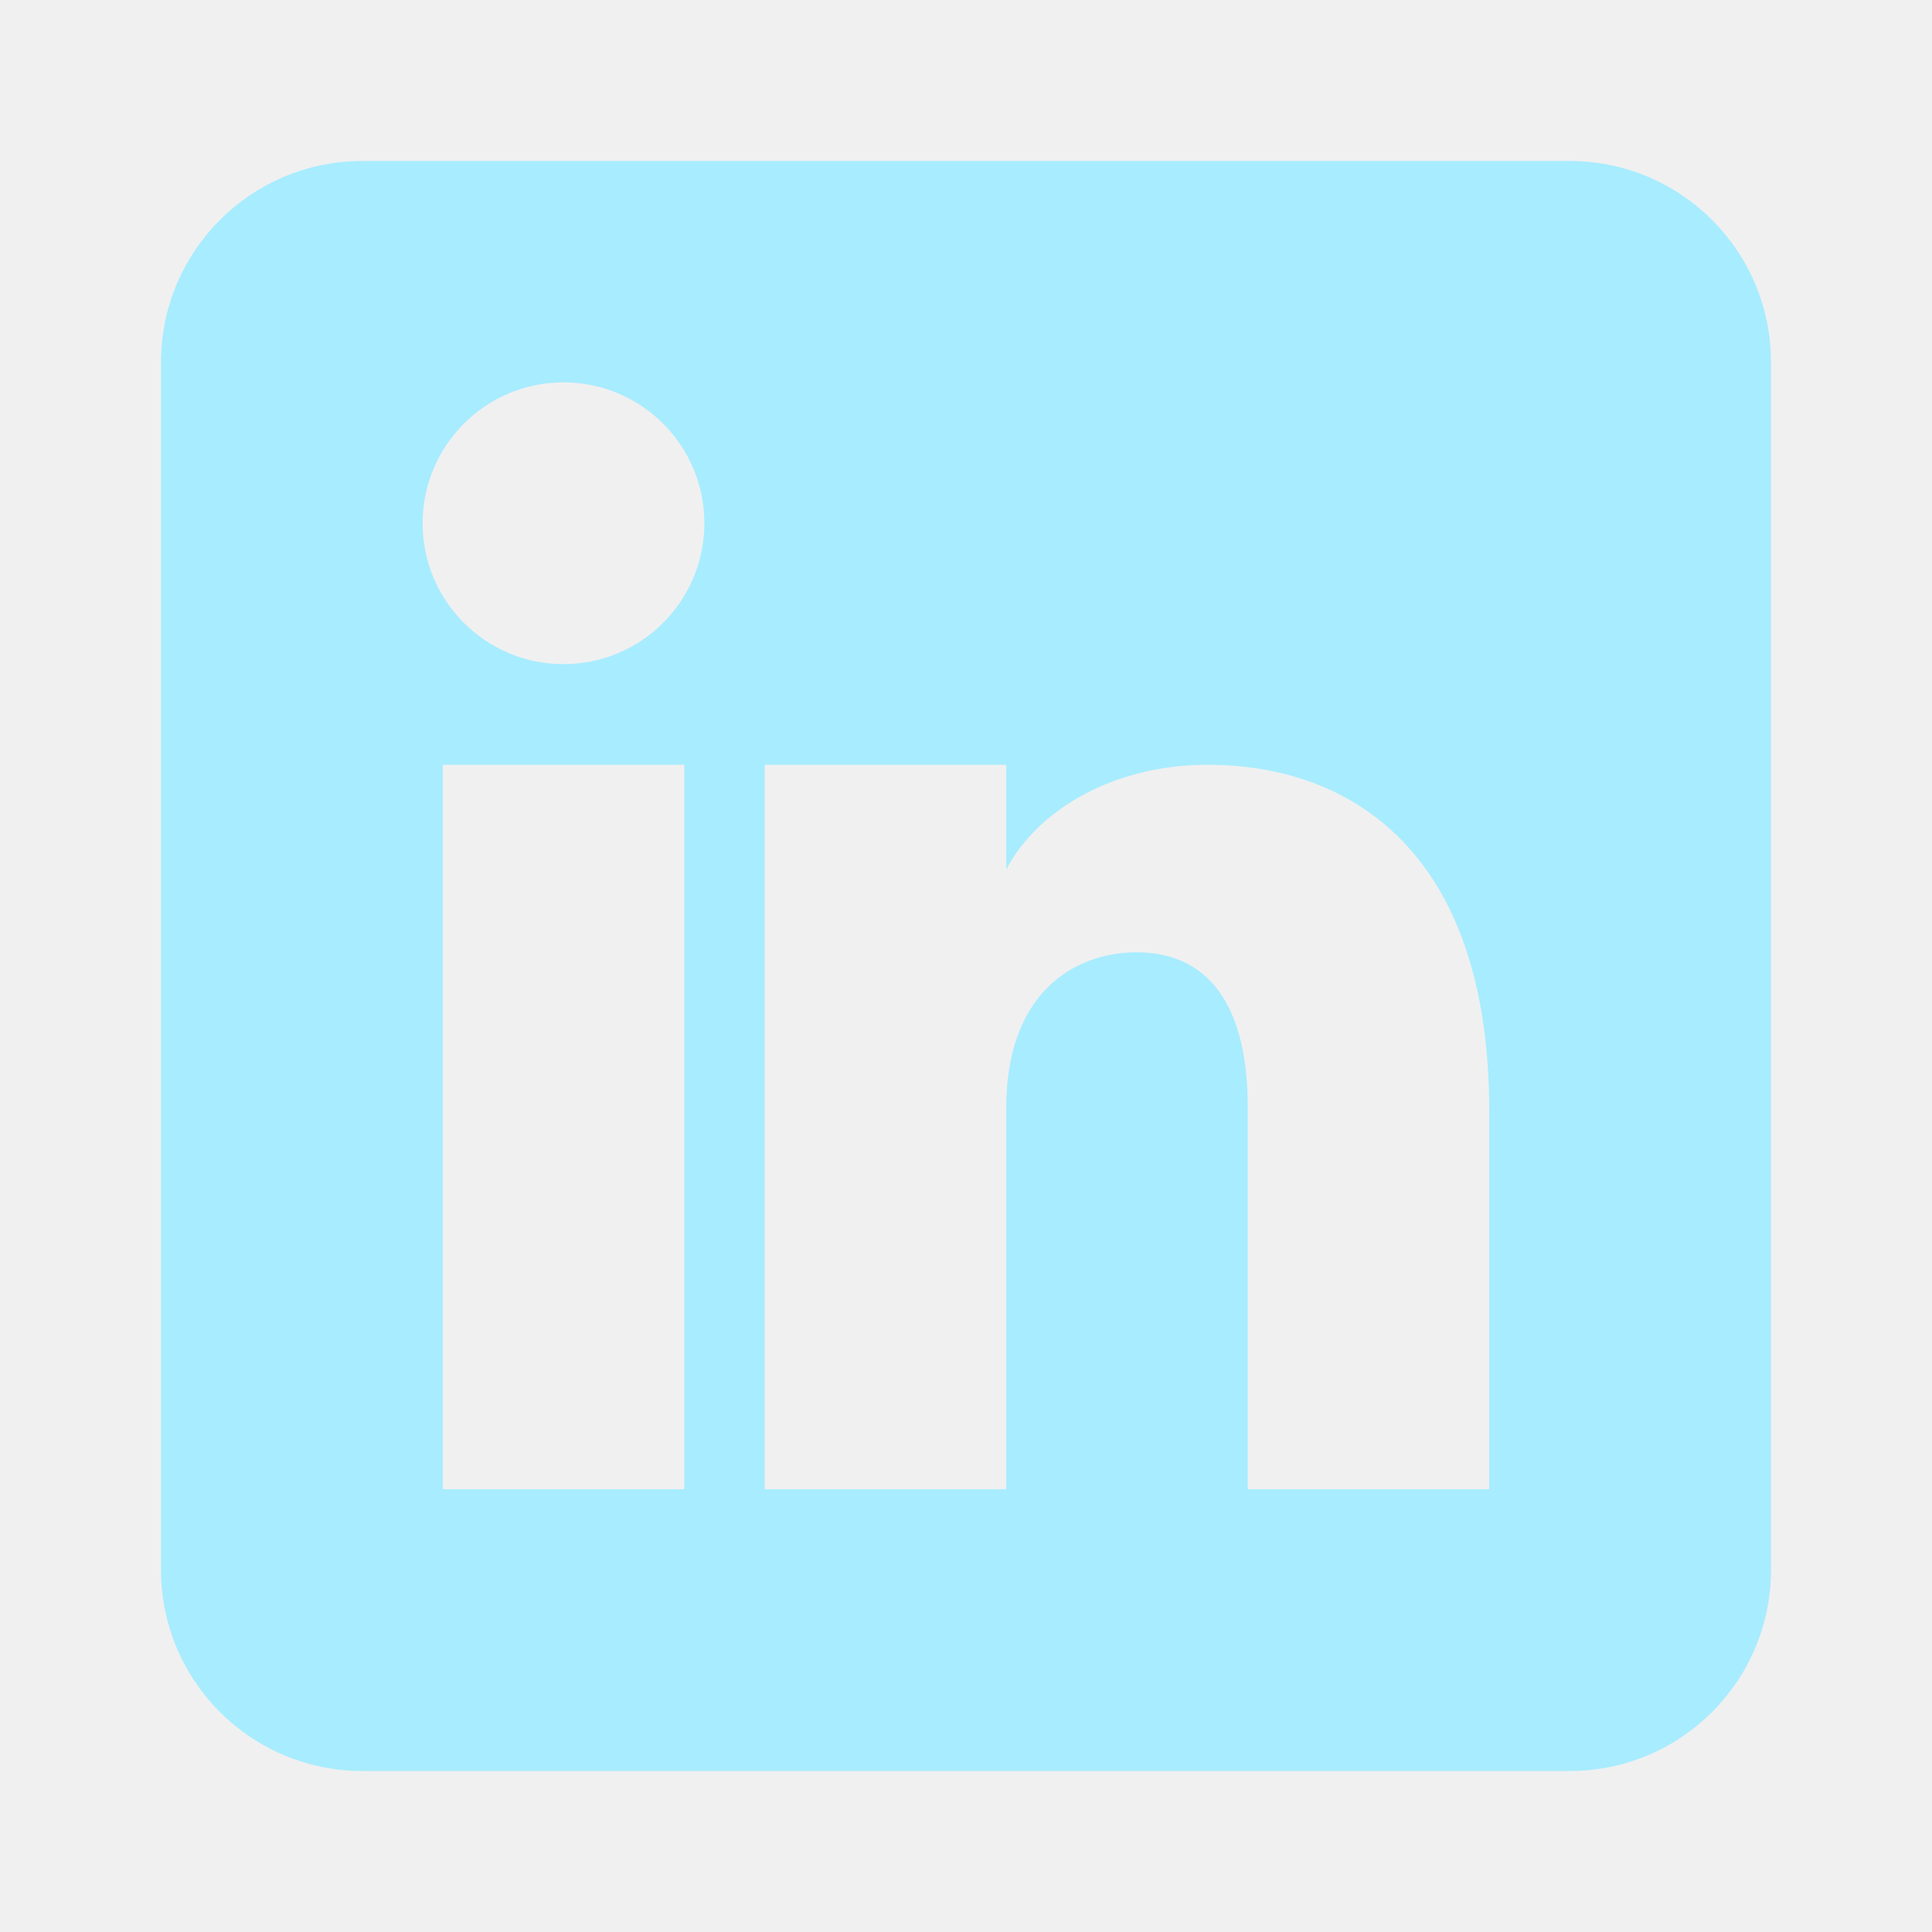
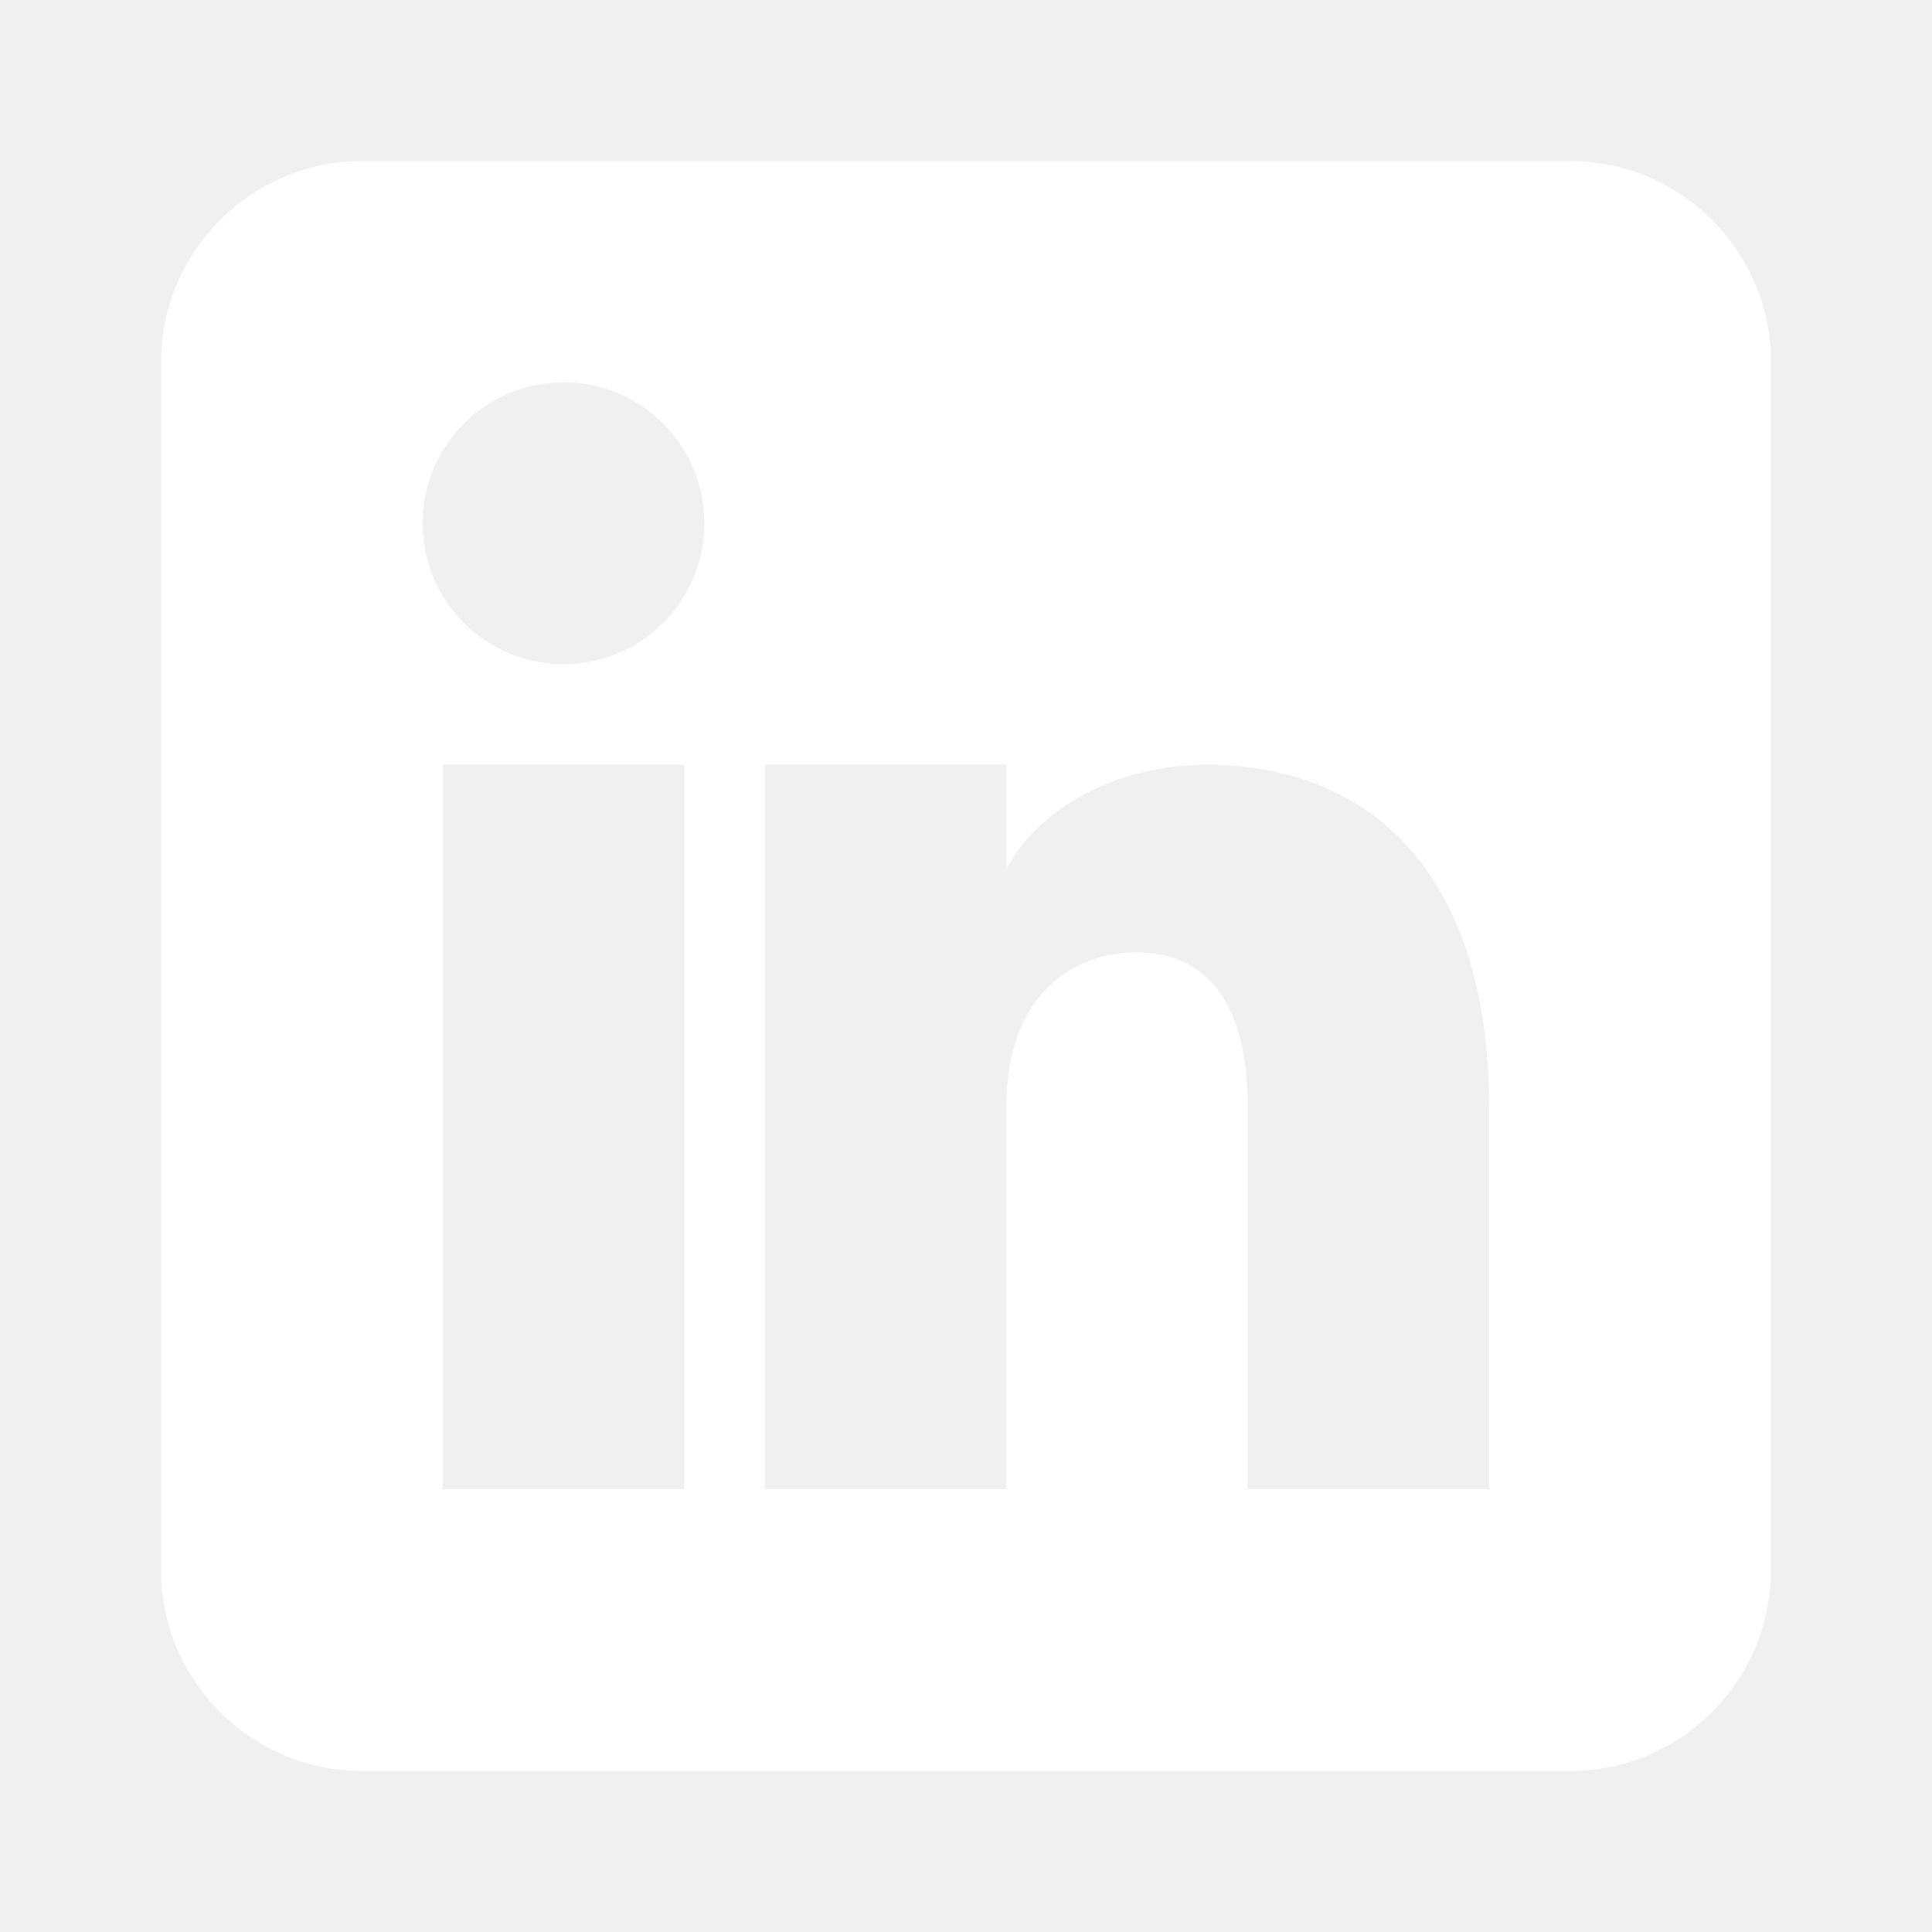
<svg xmlns="http://www.w3.org/2000/svg" width="24" height="24" viewBox="0 0 24 24" fill="none">
  <g clip-path="url(#clip0_linkedin)">
-     <path d="M19.5 2h-15A2.5 2.5 0 002 4.5v15A2.5 2.5 0 004.5 22h15a2.5 2.5 0 002.5-2.5v-15A2.5 2.5 0 0019.5 2zM8.5 18.5h-3v-9h3v9zM7 8.25A1.75 1.75 0 117 4.75a1.75 1.75 0 010 3.5zm11.5 10.25h-3v-4.74c0-1.42-.6-1.93-1.38-1.93s-1.62.51-1.62 1.93v4.74h-3v-9h3v1.3c.4-.76 1.36-1.3 2.5-1.3 1.76 0 3.5 1.06 3.5 4.3v4.7z" fill="#A8ECFF" rx="4" />
+     <path d="M19.5 2h-15A2.5 2.5 0 002 4.5v15A2.5 2.5 0 004.5 22h15a2.5 2.5 0 002.5-2.5v-15A2.5 2.5 0 0019.5 2zM8.5 18.5h-3v-9h3v9zM7 8.25A1.75 1.75 0 117 4.75a1.75 1.75 0 010 3.5zm11.5 10.25h-3v-4.74c0-1.42-.6-1.93-1.38-1.93s-1.62.51-1.62 1.93v4.74h-3v-9h3v1.3c.4-.76 1.36-1.3 2.5-1.3 1.76 0 3.5 1.06 3.5 4.3v4.7z" fill="#ffffff" rx="4" />
  </g>
  <defs>
    <clipPath id="clip0_linkedin">
      <rect width="24" height="24" fill="white" />
    </clipPath>
  </defs>
</svg>
